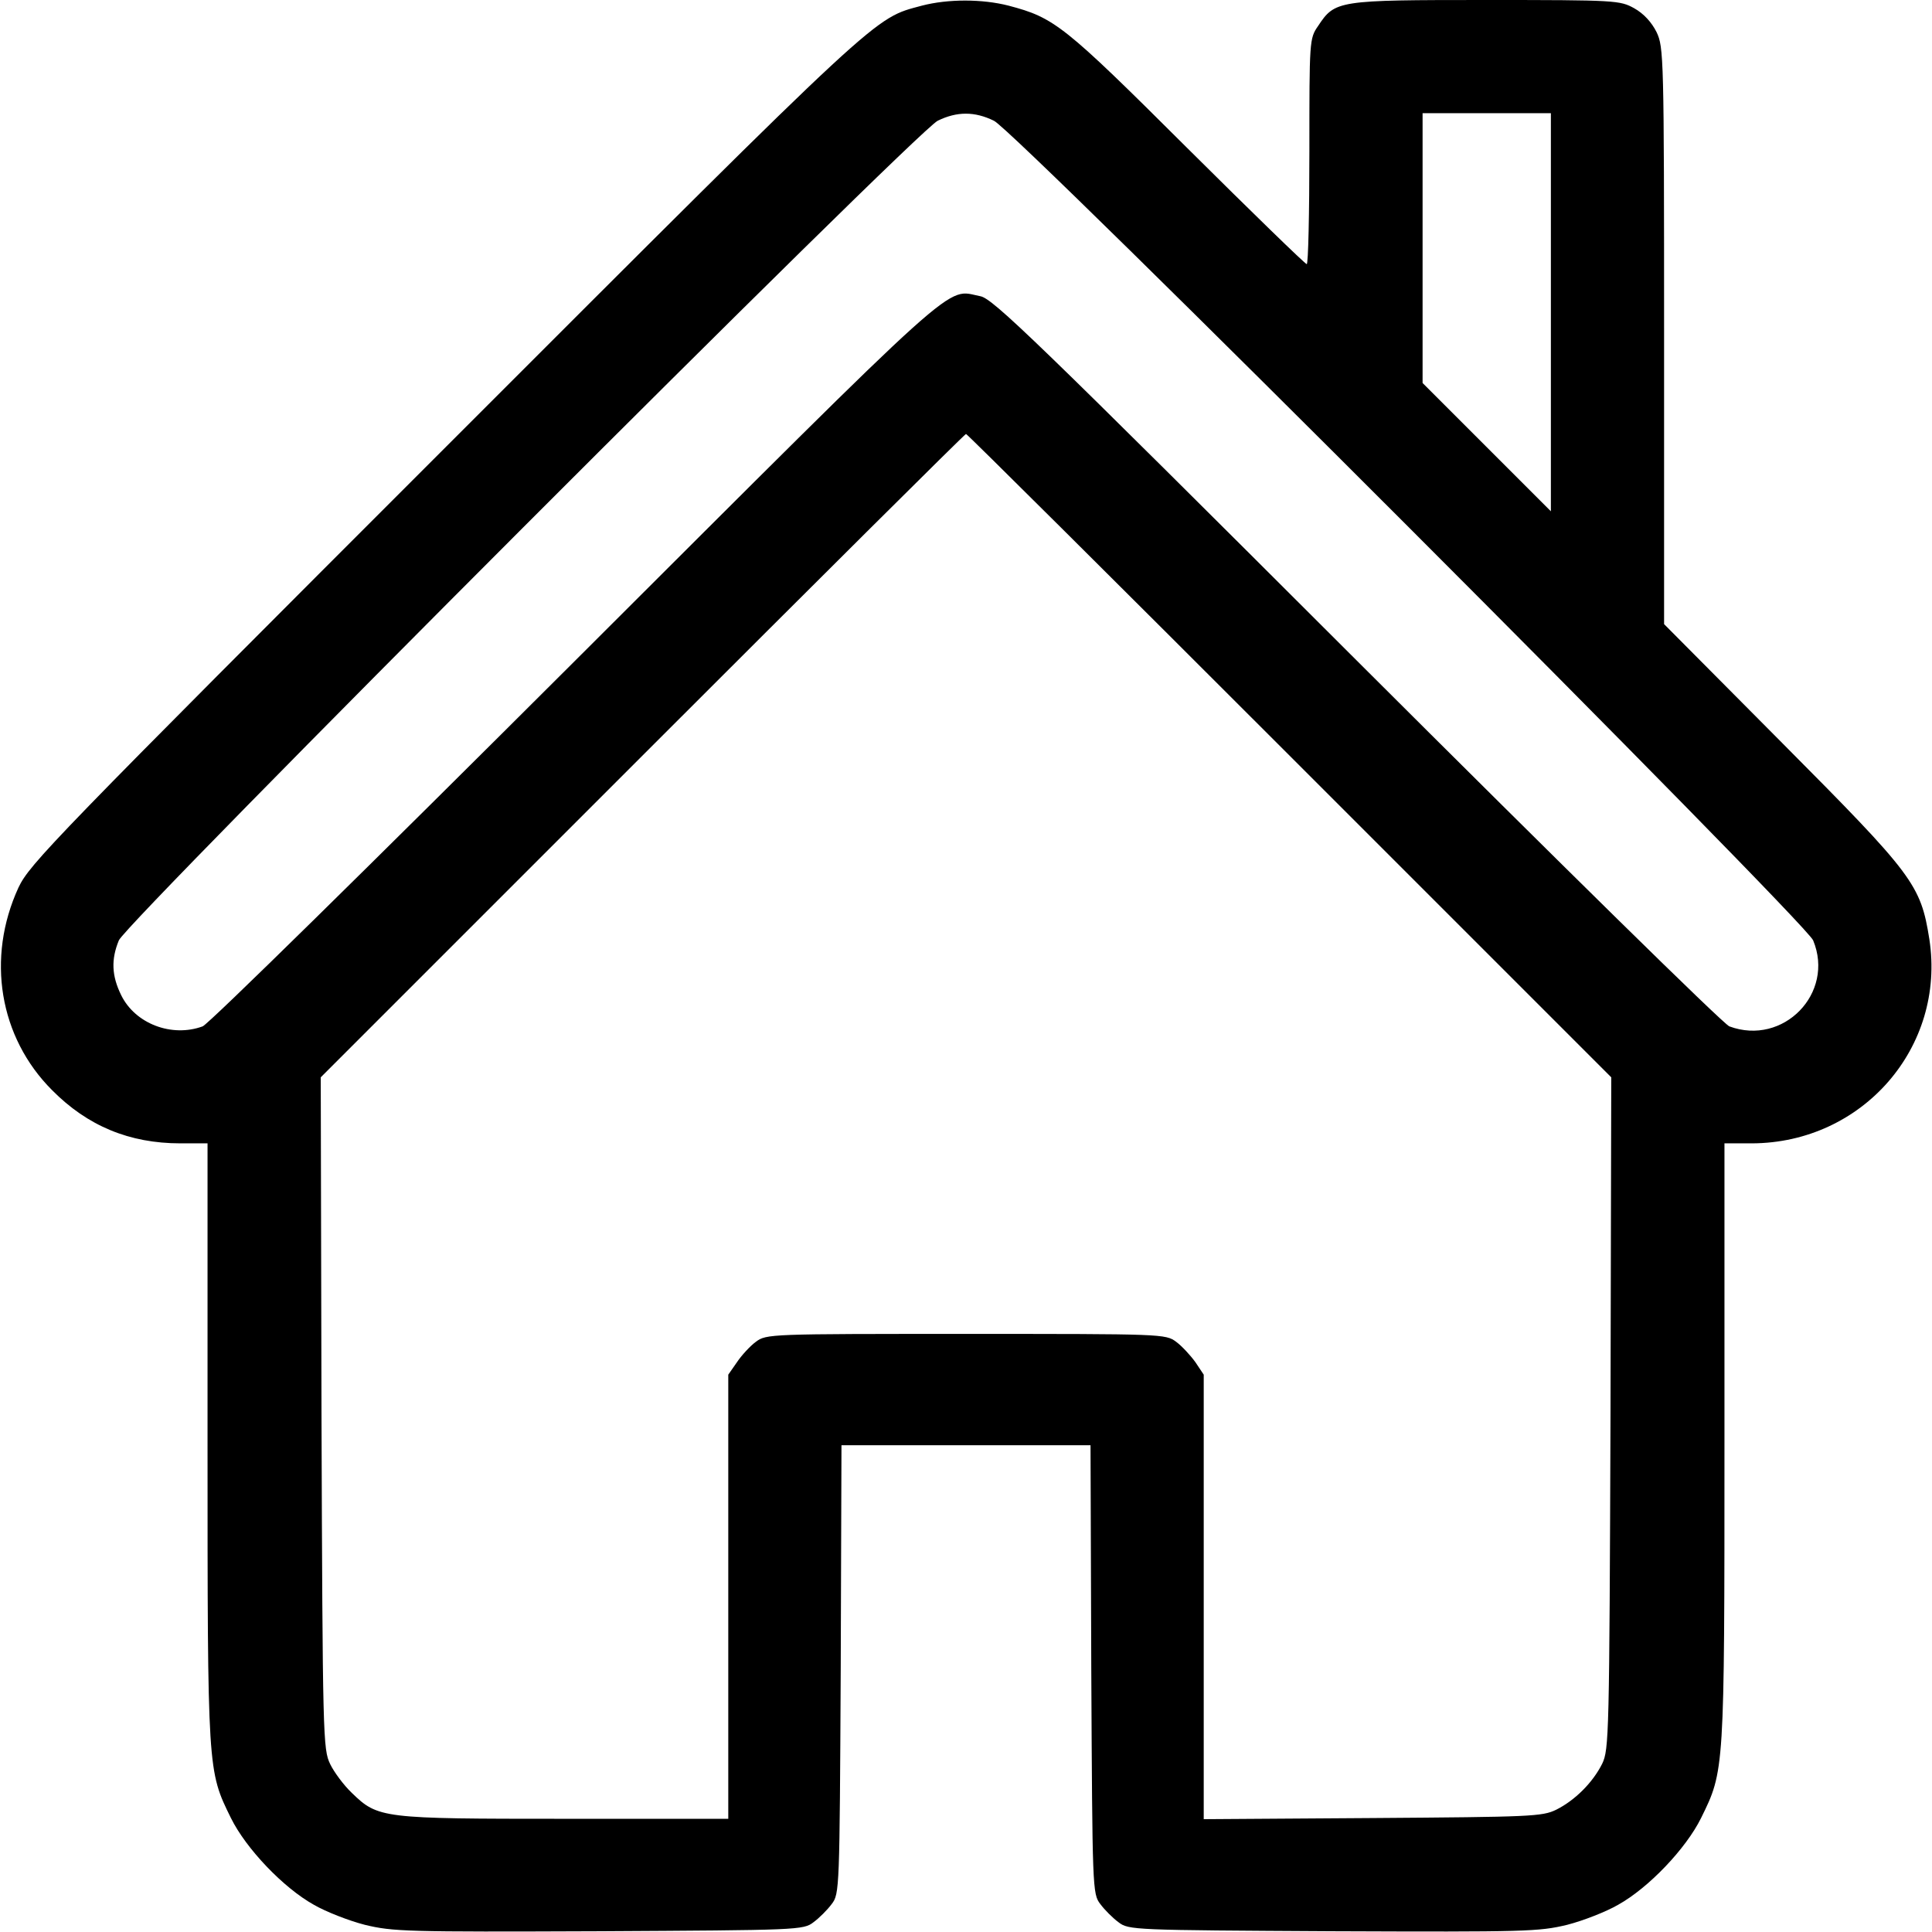
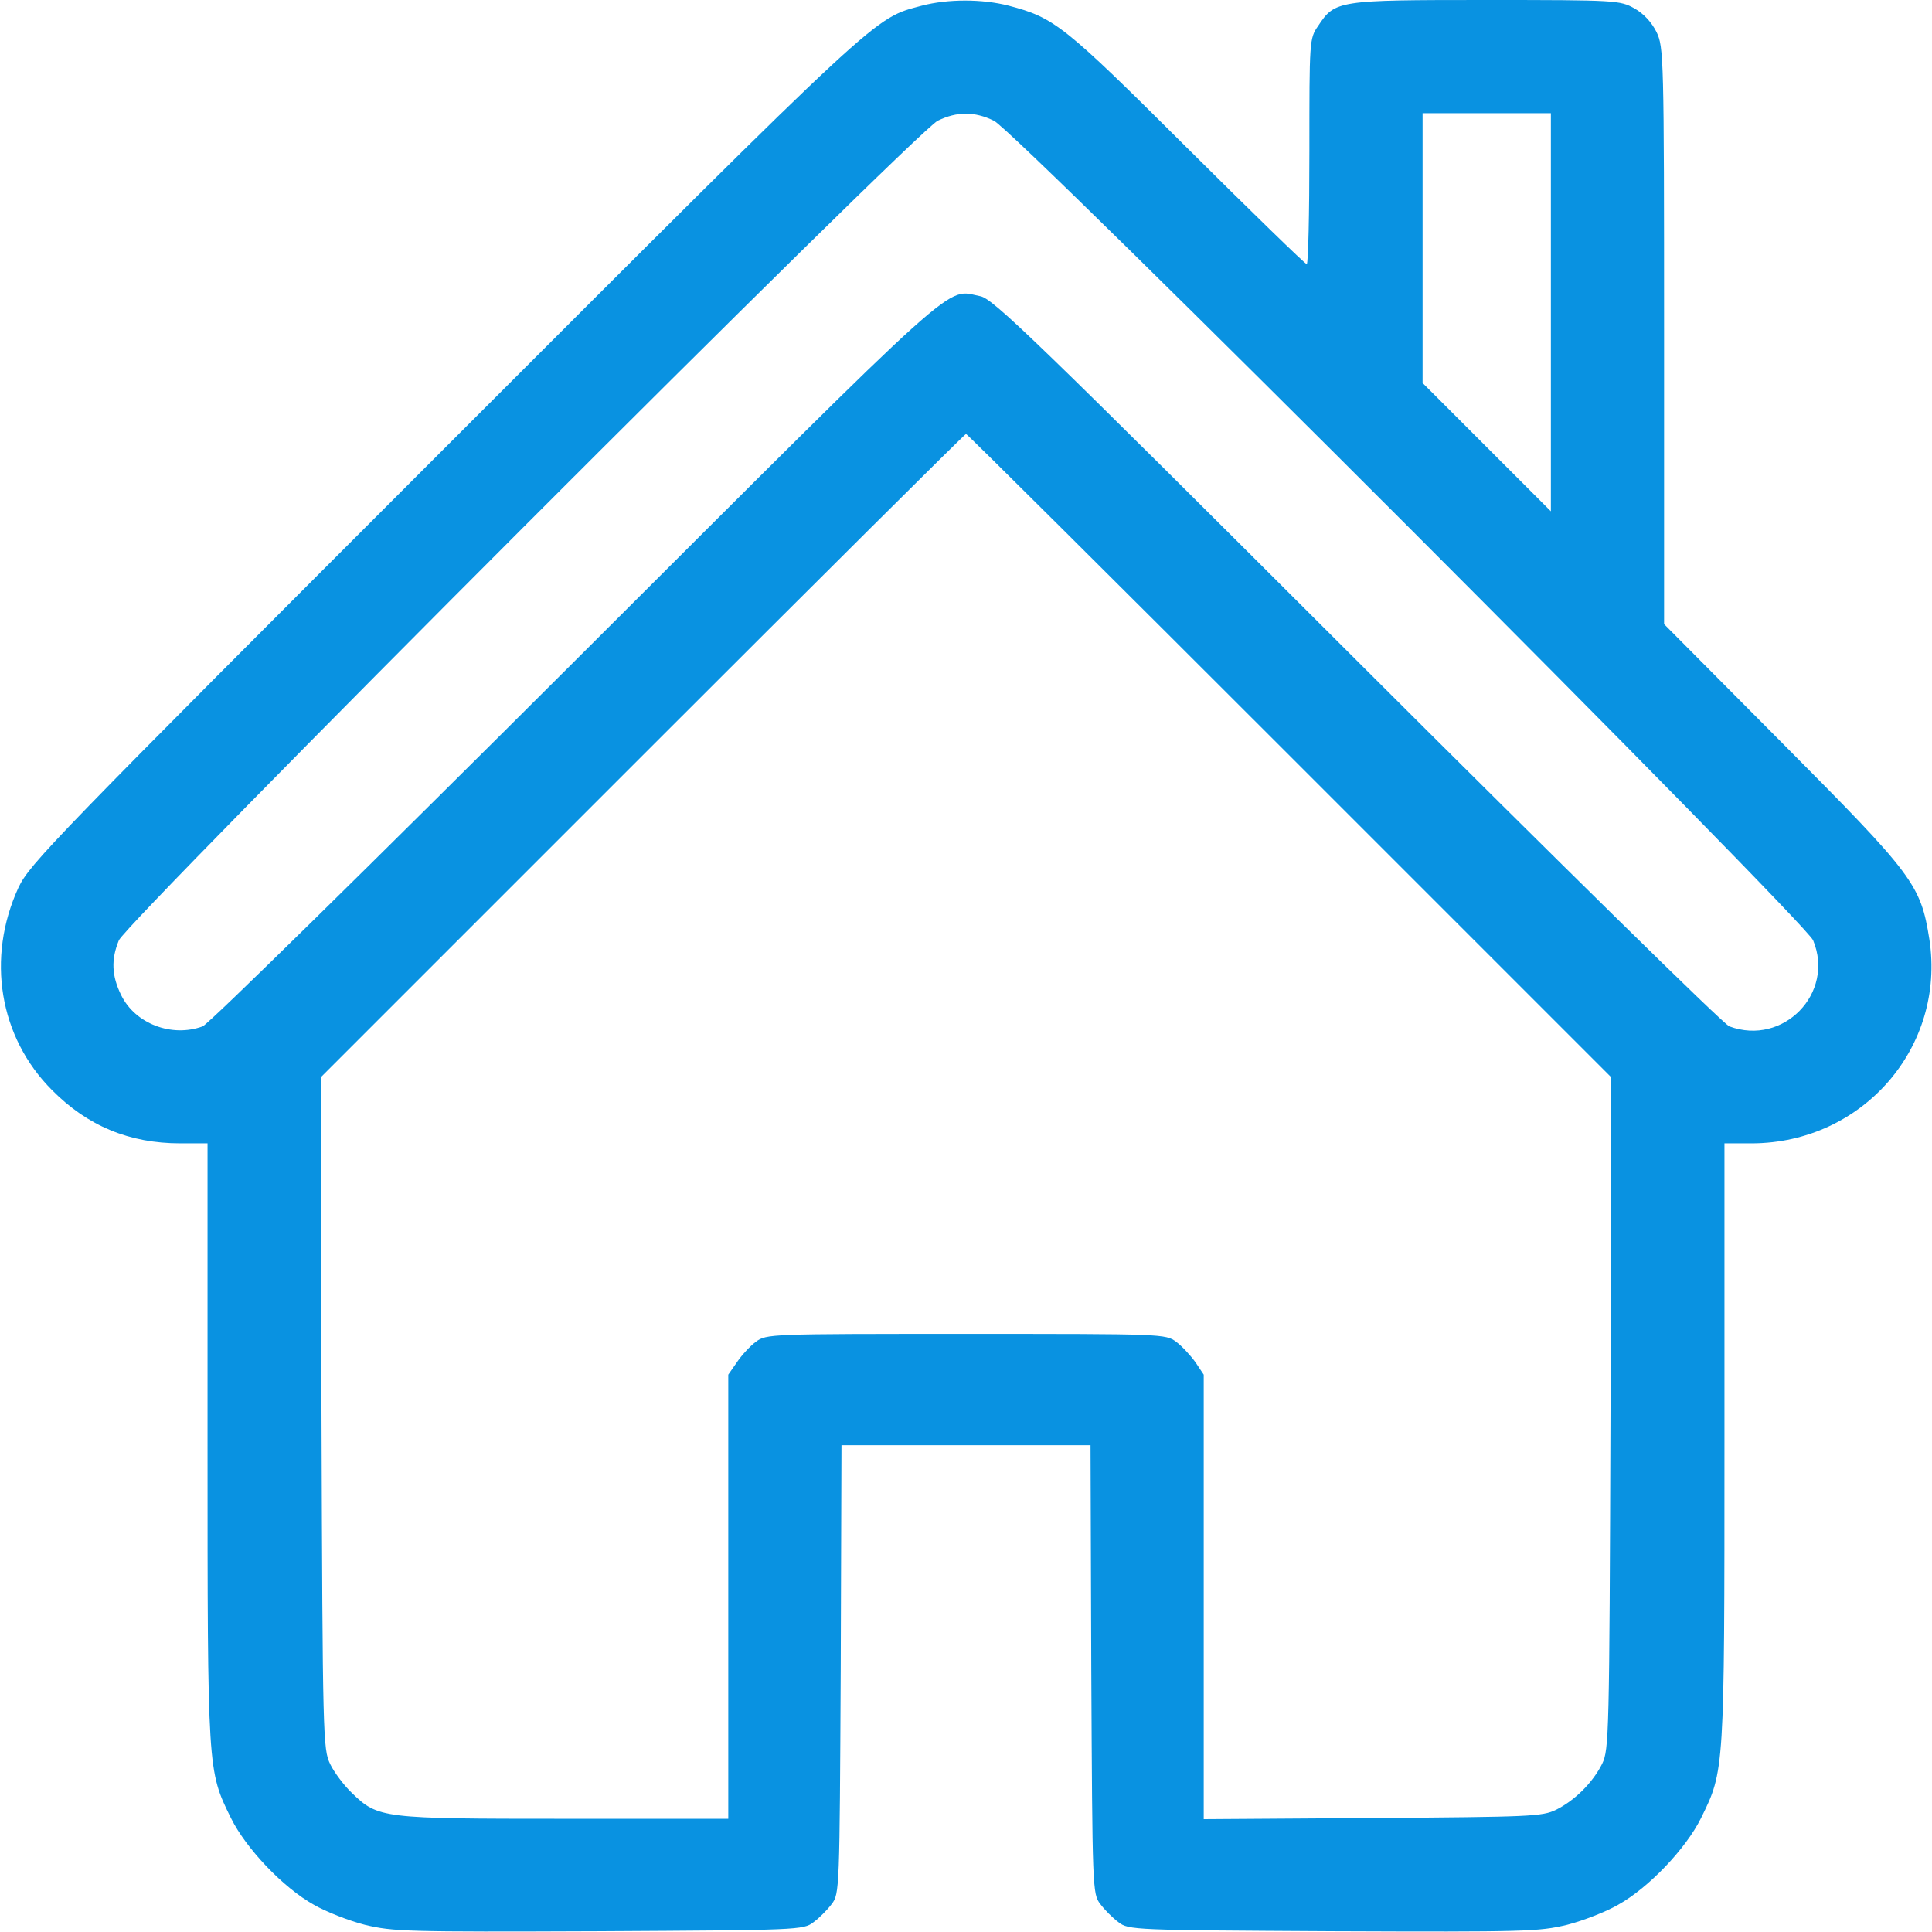
<svg xmlns="http://www.w3.org/2000/svg" version="1.0" width="512pt" height="512pt" viewBox="0 0 512 512" preserveAspectRatio="xMidYMid meet">
-   <g transform="translate(0,512) scale(0.1,-0.1)" fill="#000000" stroke="none">
+   <g transform="translate(0,512) scale(0.1,-0.1)" fill="#0992e1" stroke="none">
    <path d="M2443 5105 c-129 -35 -92 0 -1260 -1168 -1045 -1045 -1104 -1106 -1134 -1169 -86 -187 -51 -397 89 -537 94 -95 205 -141 340 -141 l72 0 0 -792 c0 -874 0 -870 62 -996 40 -81 139 -185 220 -230 31 -18 92 -42 135 -53 75 -18 108 -19 620 -17 529 3 542 3 569 24 15 11 37 33 48 48 21 27 21 39 24 622 l2 594 330 0 330 0 2 -594 c3 -583 3 -595 24 -622 11 -15 33 -37 48 -48 27 -21 40 -21 569 -24 512 -2 545 -1 620 17 43 11 104 35 135 53 81 45 180 149 220 230 62 126 62 122 62 996 l0 792 73 0 c293 1 514 255 470 541 -23 145 -42 170 -389 519 l-314 316 0 764 c0 743 -1 765 -20 805 -13 26 -34 49 -59 63 -38 21 -47 22 -392 22 -395 0 -401 -1 -446 -69 -23 -33 -23 -39 -23 -332 0 -165 -3 -299 -7 -299 -4 0 -147 139 -318 309 -327 326 -351 344 -472 376 -70 18 -161 18 -230 0z m191 -305 c59 -28 2149 -2121 2171 -2172 58 -140 -79 -281 -222 -228 -16 6 -448 431 -988 970 -853 852 -964 959 -997 965 -95 18 -29 77 -1073 -965 -540 -539 -972 -964 -988 -970 -82 -30 -179 7 -216 83 -25 51 -27 94 -6 145 21 50 2112 2143 2170 2172 51 25 98 25 149 0z m1476 -507 l0 -528 -170 170 -170 170 0 357 0 358 170 0 170 0 0 -527z m-692 -1176 l852 -852 -2 -890 c-3 -857 -4 -891 -22 -929 -25 -50 -72 -97 -122 -122 -37 -18 -67 -19 -486 -22 l-448 -3 0 589 0 589 -22 33 c-13 18 -36 43 -51 54 -28 21 -36 21 -557 21 -521 0 -529 0 -557 -21 -15 -11 -38 -36 -50 -54 l-23 -33 0 -588 0 -589 -433 0 c-486 0 -495 1 -565 69 -21 20 -47 55 -57 76 -19 39 -20 69 -23 930 l-2 890 852 852 c469 469 855 853 858 853 3 0 389 -384 858 -853z" />
  </g>
</svg>
